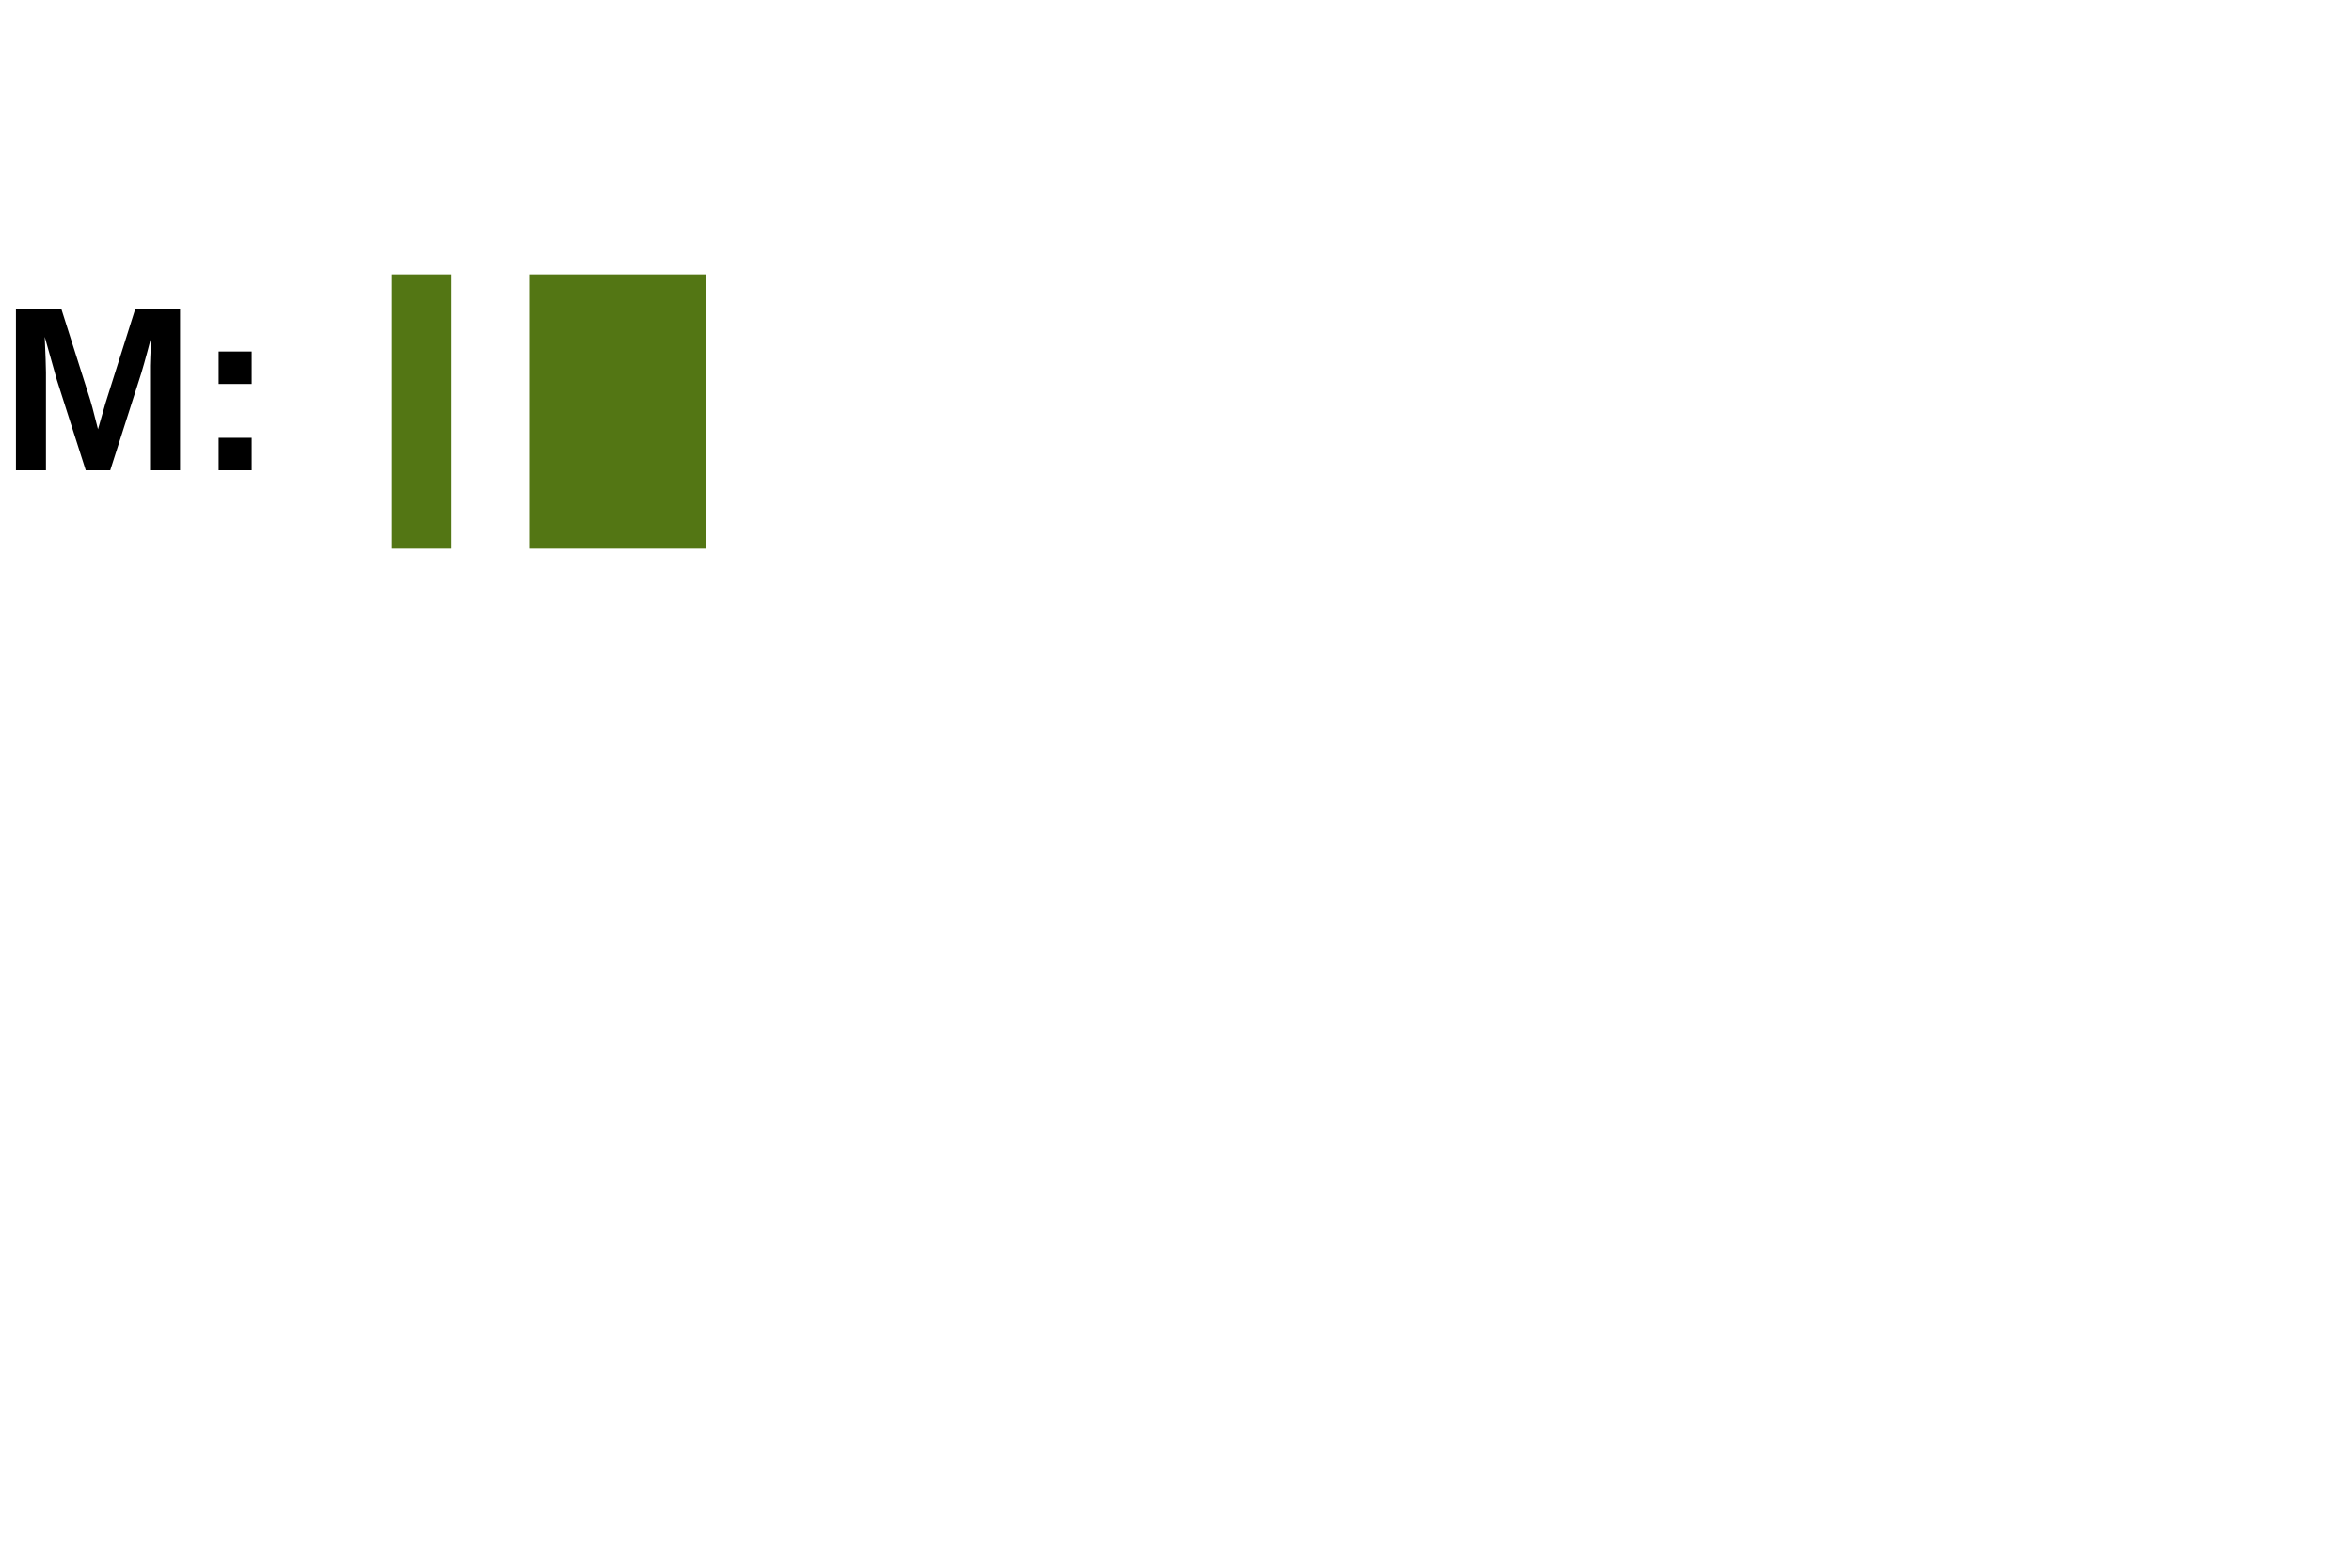
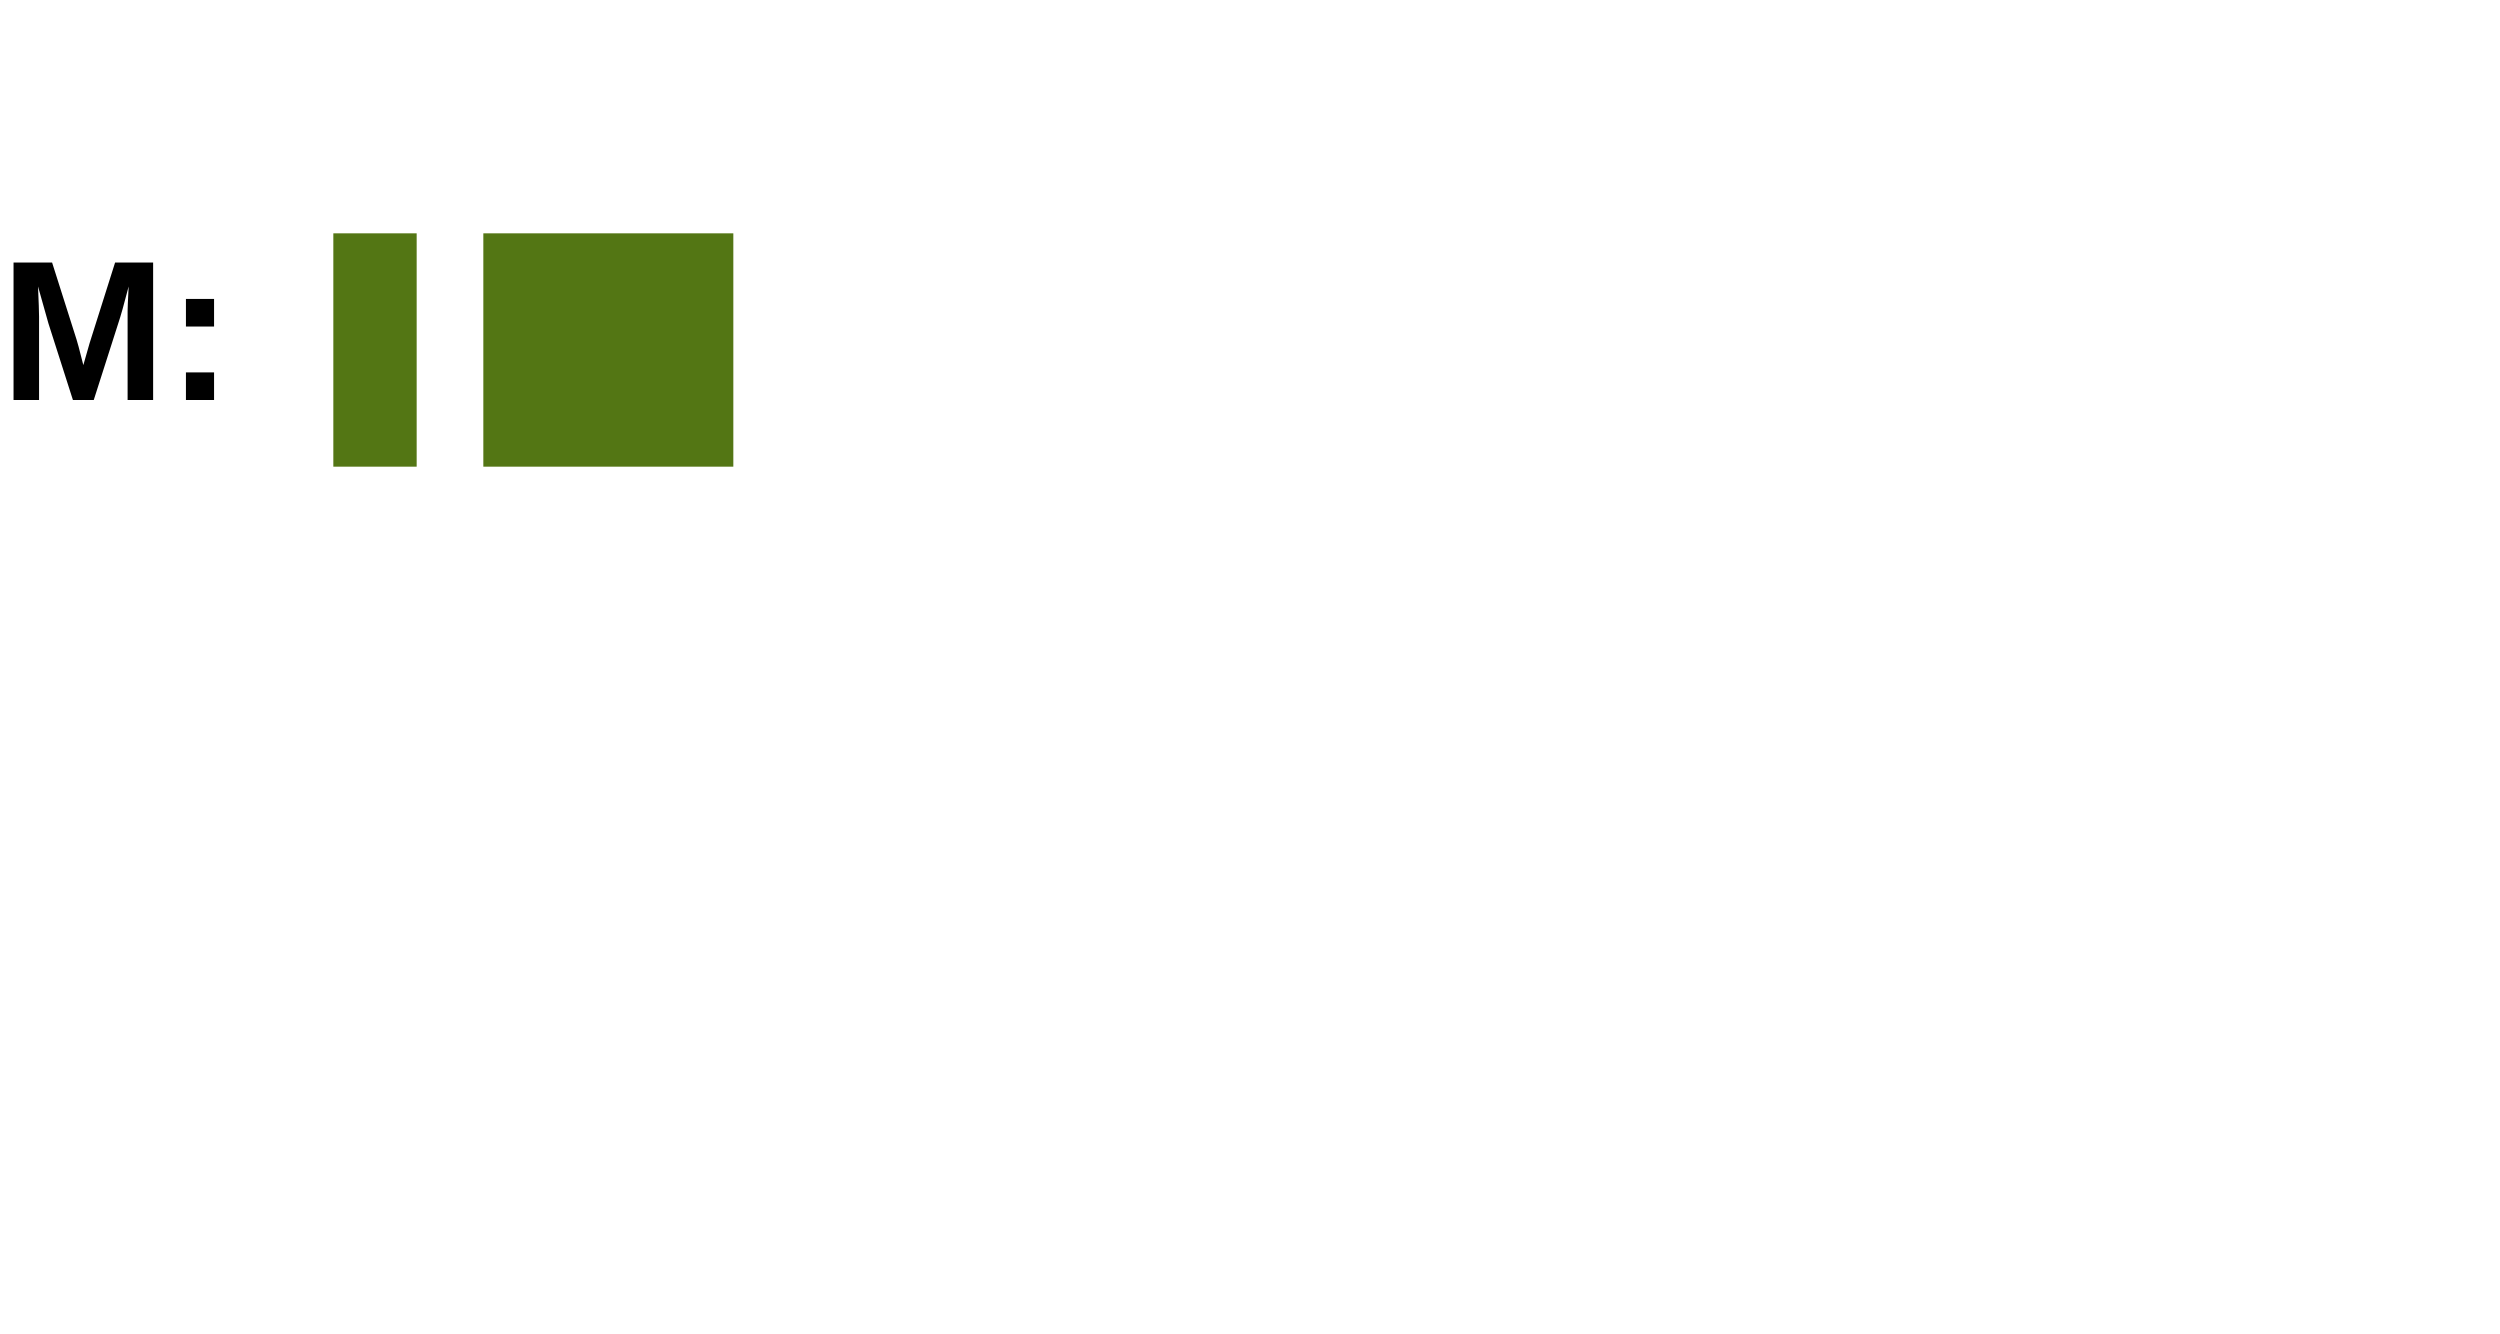
- <svg xmlns="http://www.w3.org/2000/svg" width="60px" height="40px" class="frequency-chart">
+ <svg xmlns="http://www.w3.org/2000/svg" width="75px" height="40px" class="frequency-chart">
  <style>
           .frequency-chart {
           position: relative;
           }
           .frequency-bar-1 {
           fill: #537614;
           }
           .frequency-bar-2 {
           fill: #789E35;
           }
           .frequency-bar-3 {
           fill: #A2C563;
           }
           .frequency-bar-4 {
           fill: #137177;
           }
           .frequency-text {
           font-family: Arial, sans-serif;
           font-size: 0.5em;
           font-weight: bold;
           }
          </style>
  <g>
    <text x="0" y="12" class="frequency-text">M: </text>
-     <rect class="frequency-bar-1" width="1.5px" height="7" y="7" x="10" />
-     <rect class="frequency-bar-1" width="4.5px" height="7" y="7" x="13.5" />
+     <rect class="frequency-bar-1" width="2.5px" height="7" y="7" x="10" />
+     <rect class="frequency-bar-1" width="7.5px" height="7" y="7" x="14.5" />
  </g>
</svg>
